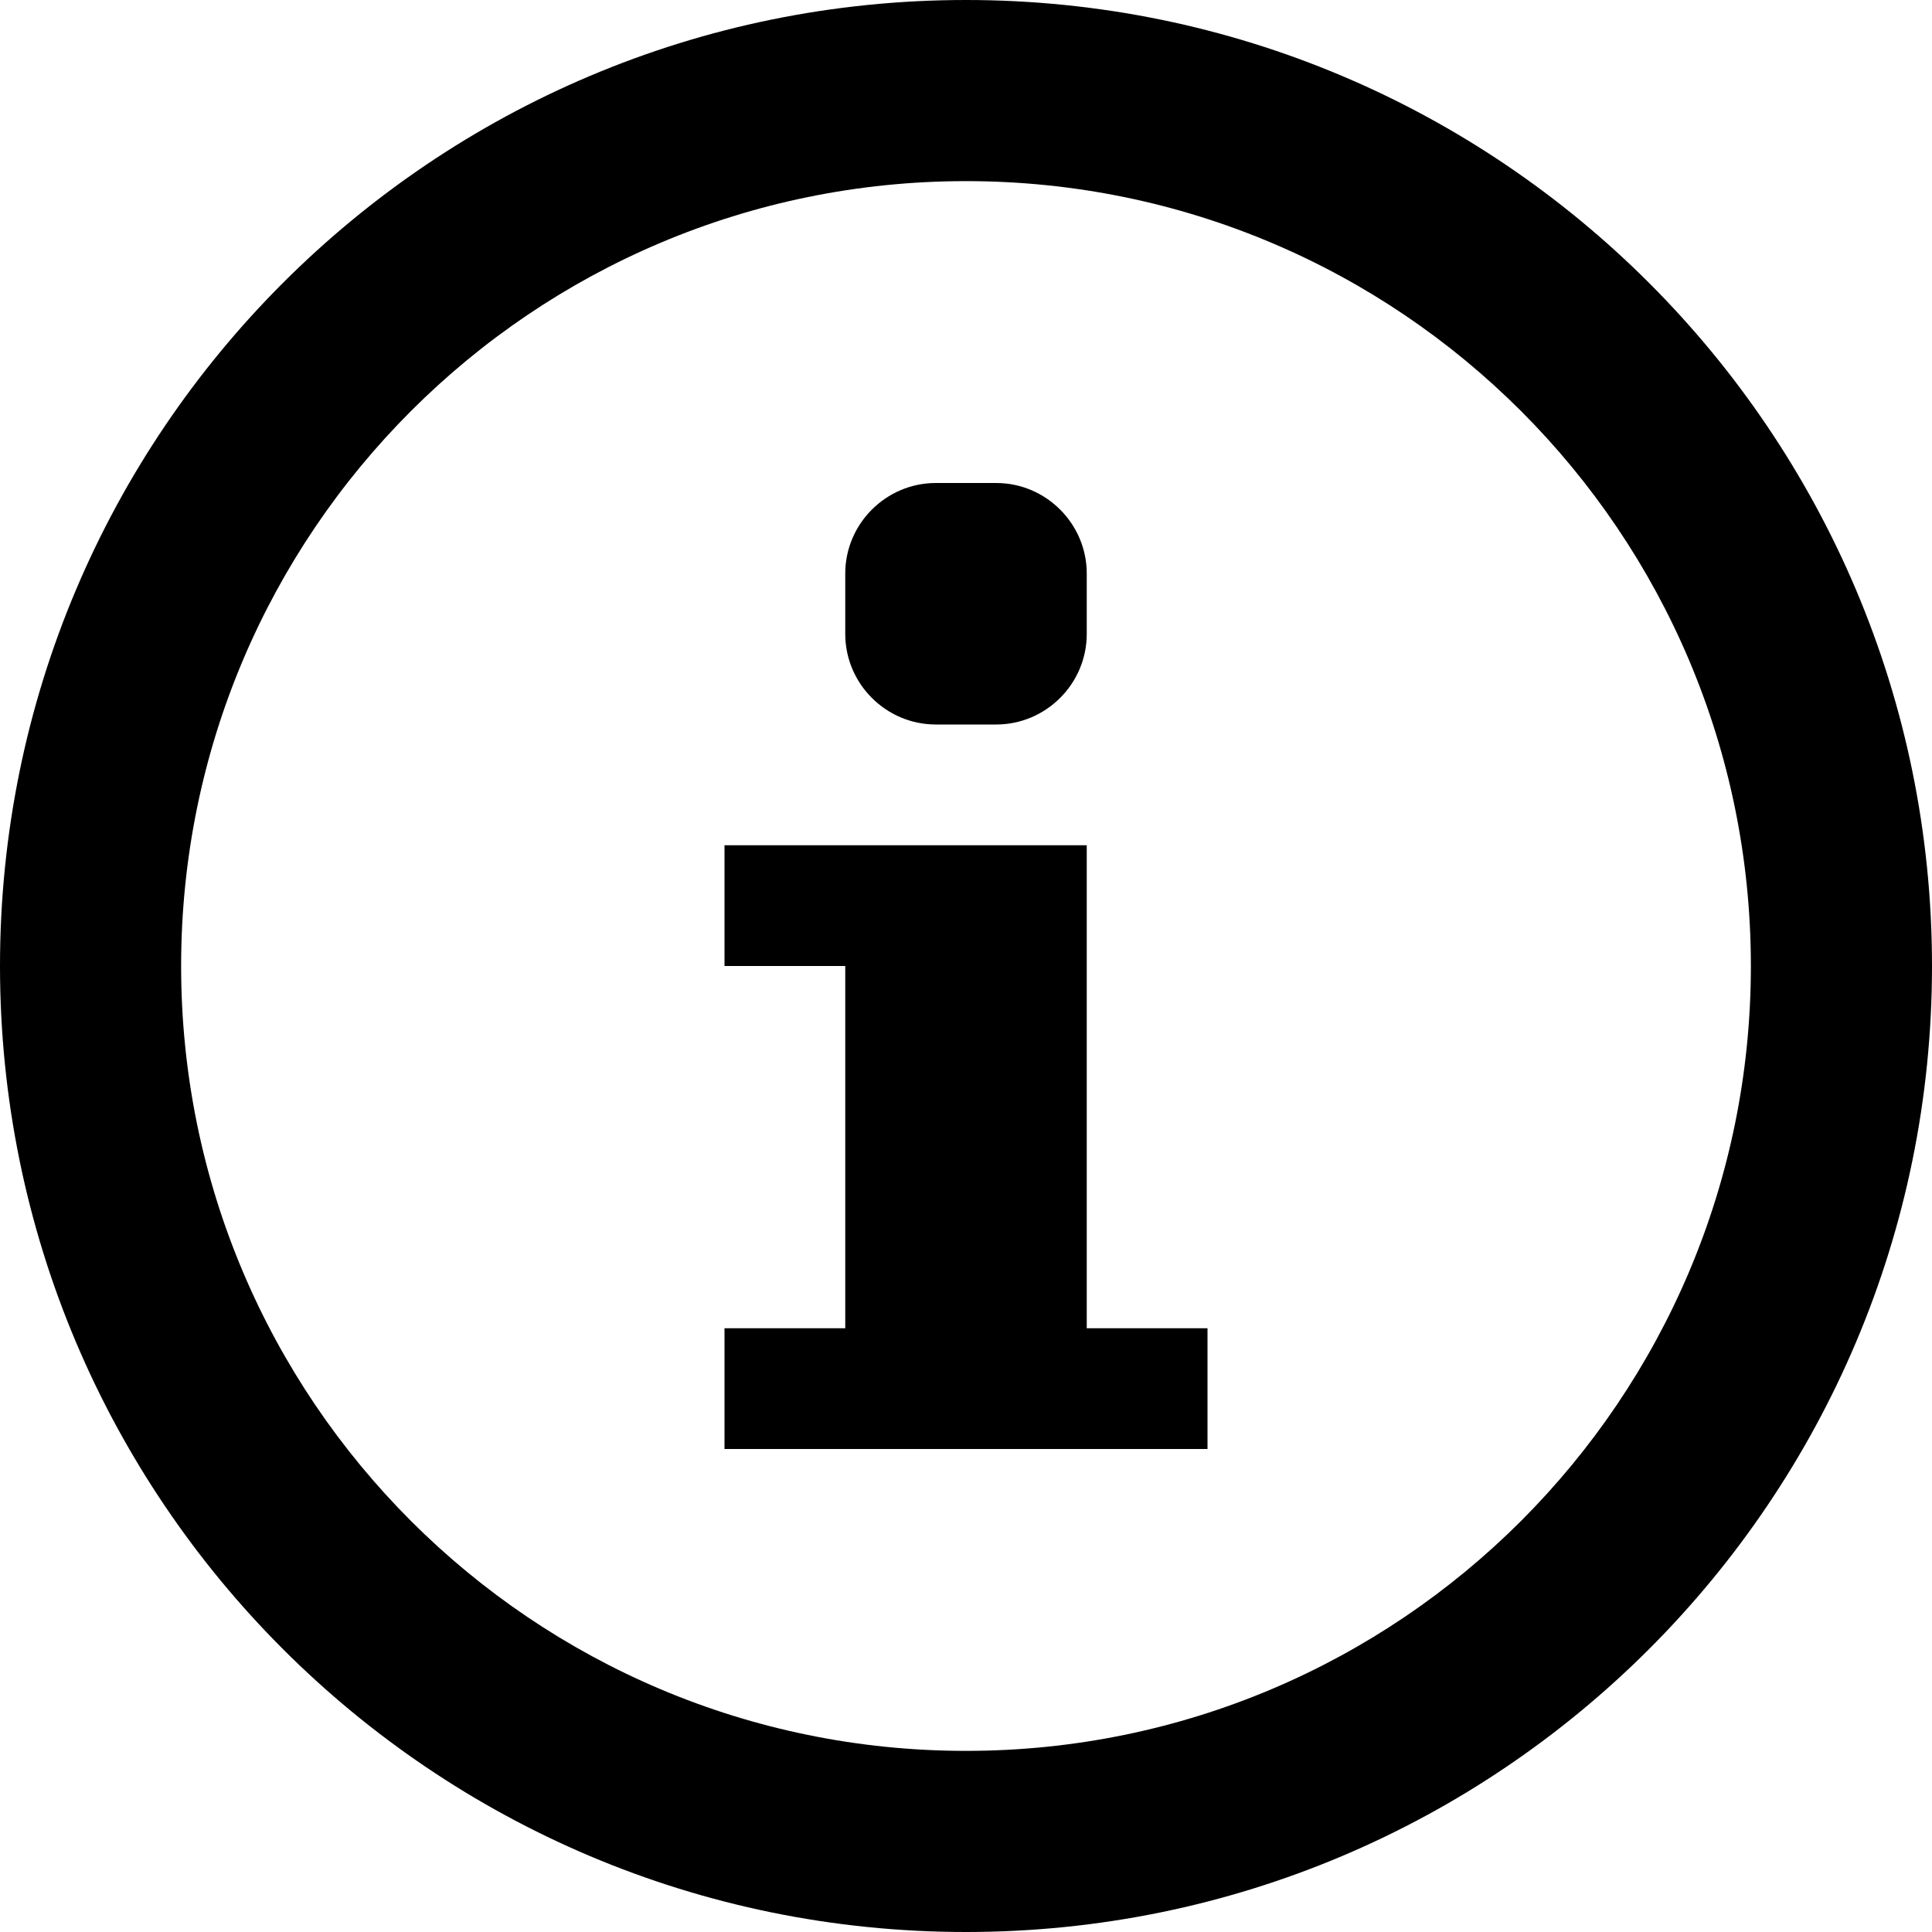
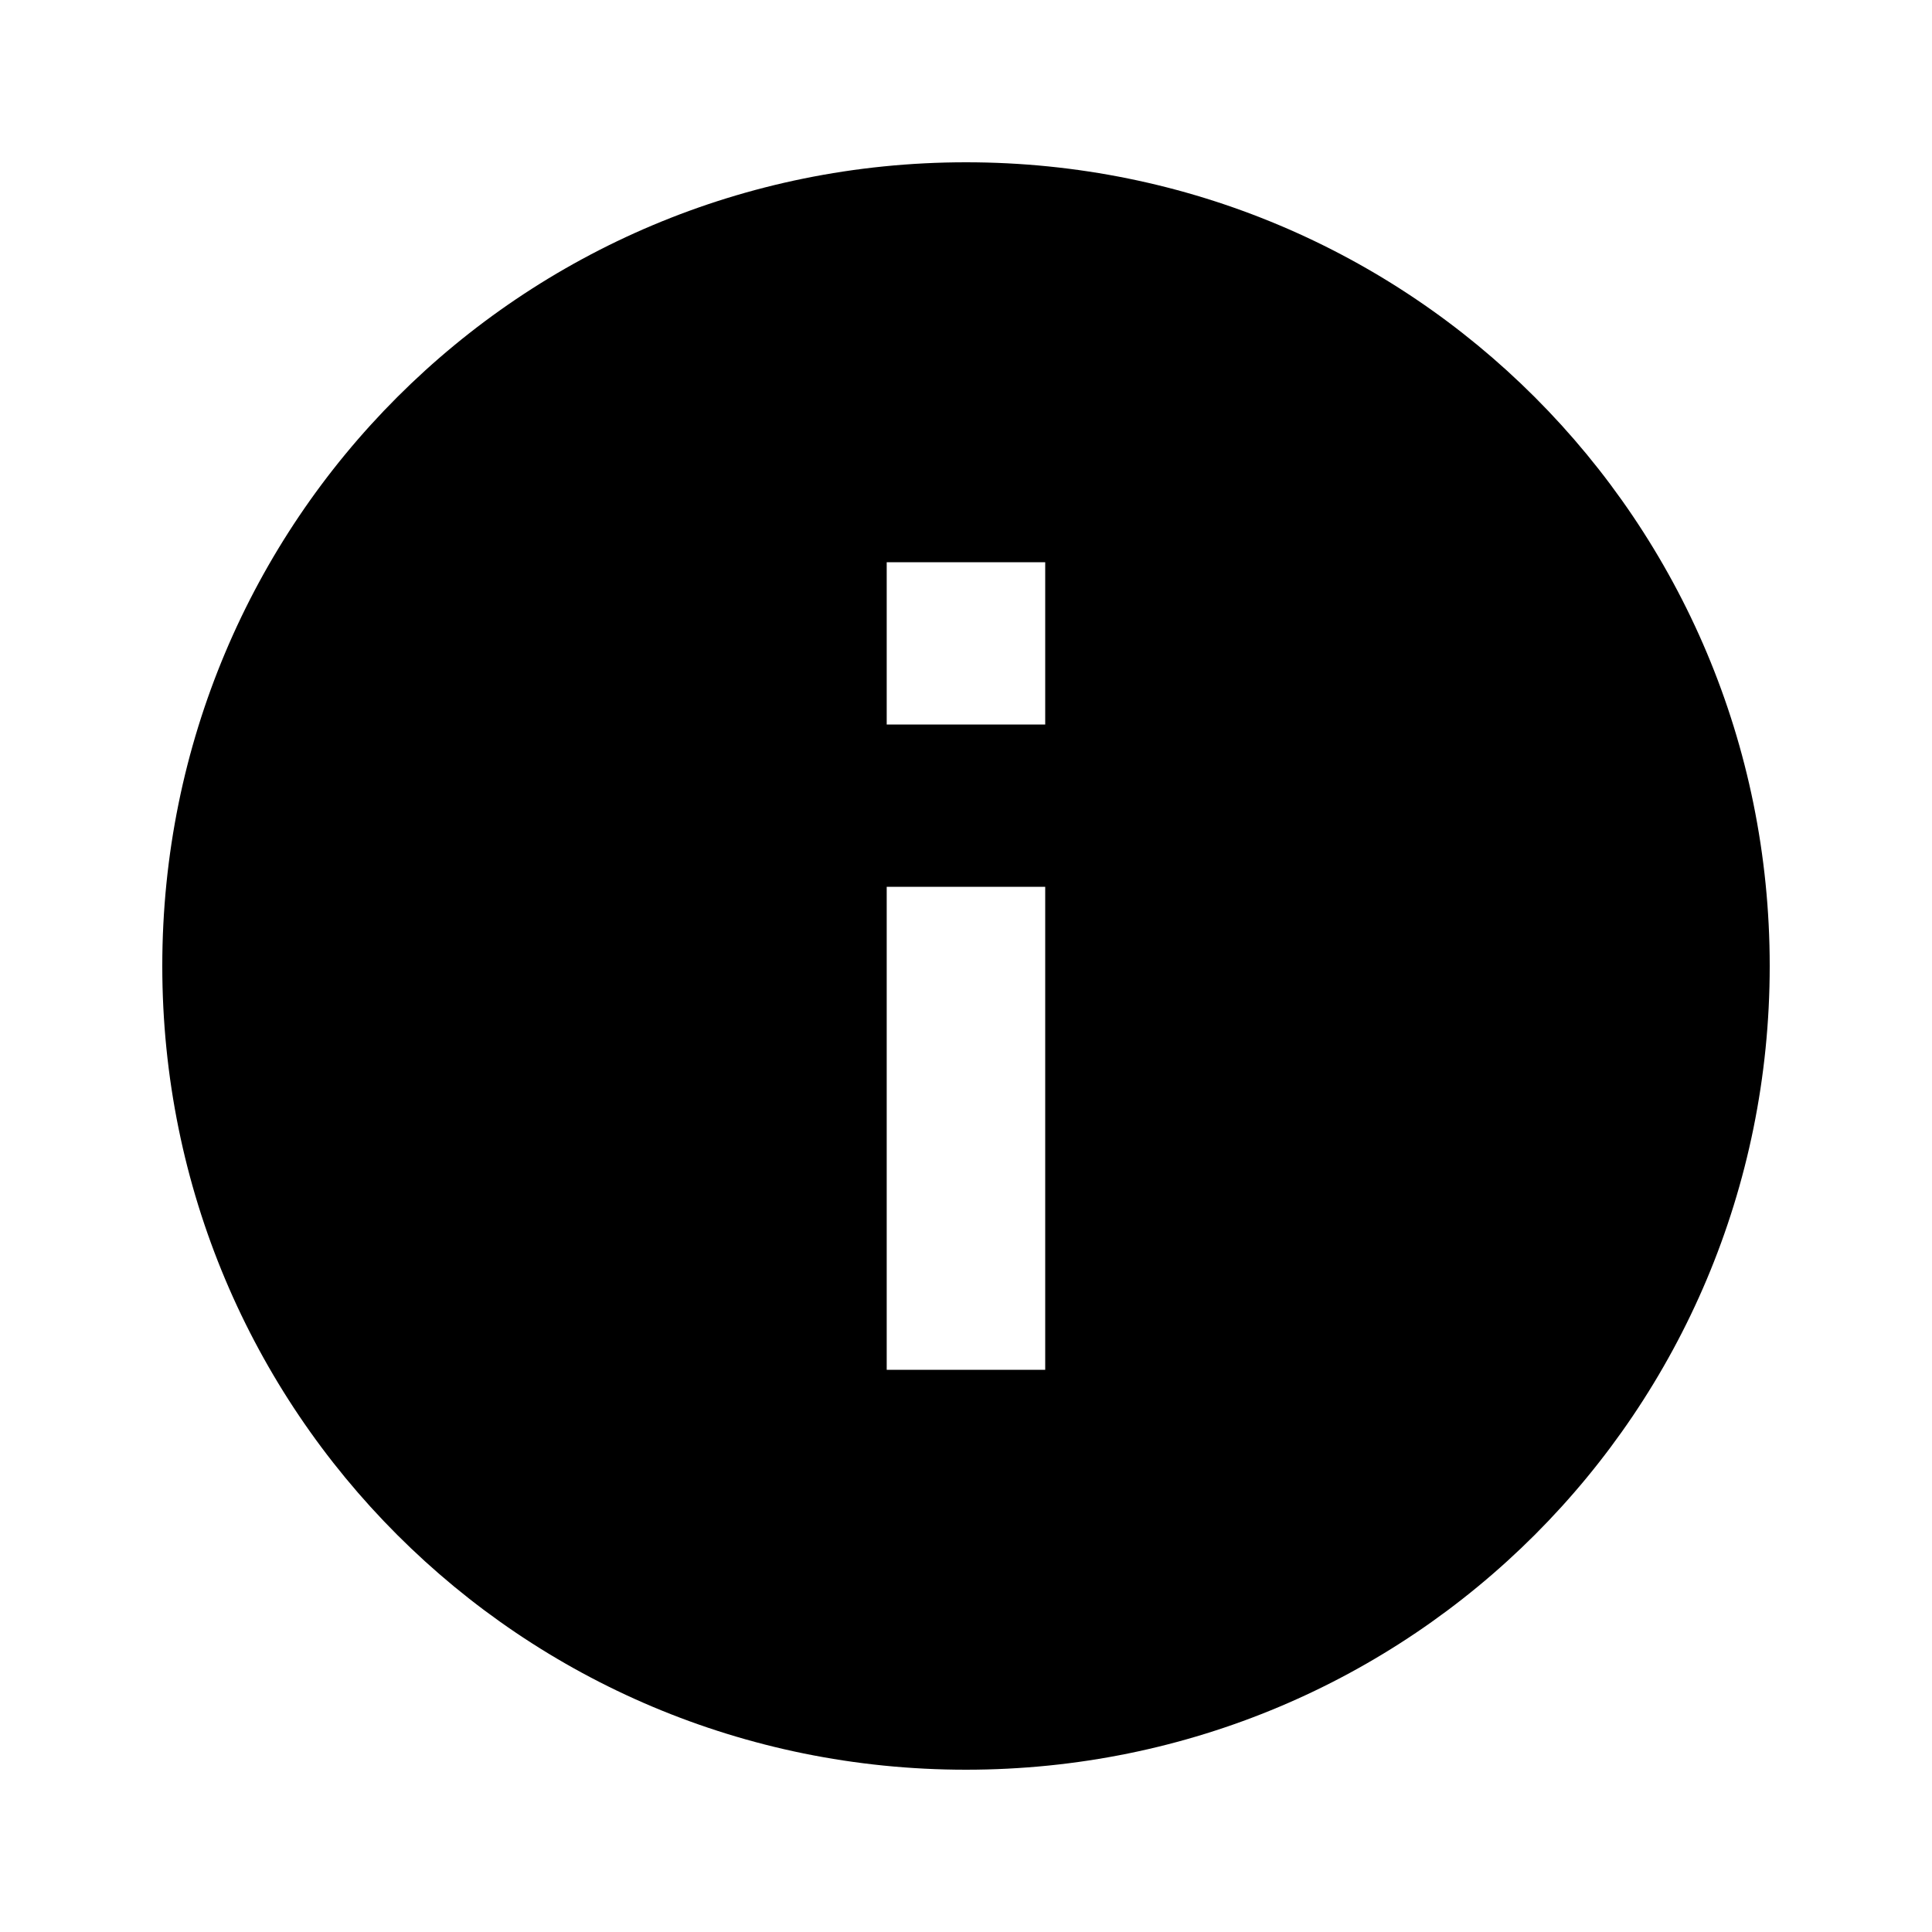
- <svg xmlns="http://www.w3.org/2000/svg" version="1.1" width="32" height="32" viewBox="0 0 32 32">
-   <path d="M14 9.5c0-0.825 0.675-1.5 1.5-1.5h1c0.825 0 1.5 0.675 1.5 1.5v1c0 0.825-0.675 1.5-1.5 1.5h-1c-0.825 0-1.5-0.675-1.5-1.5v-1z" />
-   <path d="M20 24h-8v-2h2v-6h-2v-2h6v8h2z" />
-   <path d="M16 0c-8.837 0-16 7.163-16 16s7.163 16 16 16 16-7.163 16-16-7.163-16-16-16zM16 29c-7.18 0-13-5.82-13-13s5.82-13 13-13 13 5.82 13 13-5.82 13-13 13z" />
+ <svg xmlns="http://www.w3.org/2000/svg" version="1.1" width="24" height="24" viewBox="0 0 24 24">
+   <path d="M12.984 9v-2.016h-1.969v2.016h1.969zM12.984 17.016v-6h-1.969v6h1.969zM12 2.016c5.531 0 9.984 4.453 9.984 9.984s-4.453 9.984-9.984 9.984-9.984-4.453-9.984-9.984 4.453-9.984 9.984-9.984z" />
</svg>
